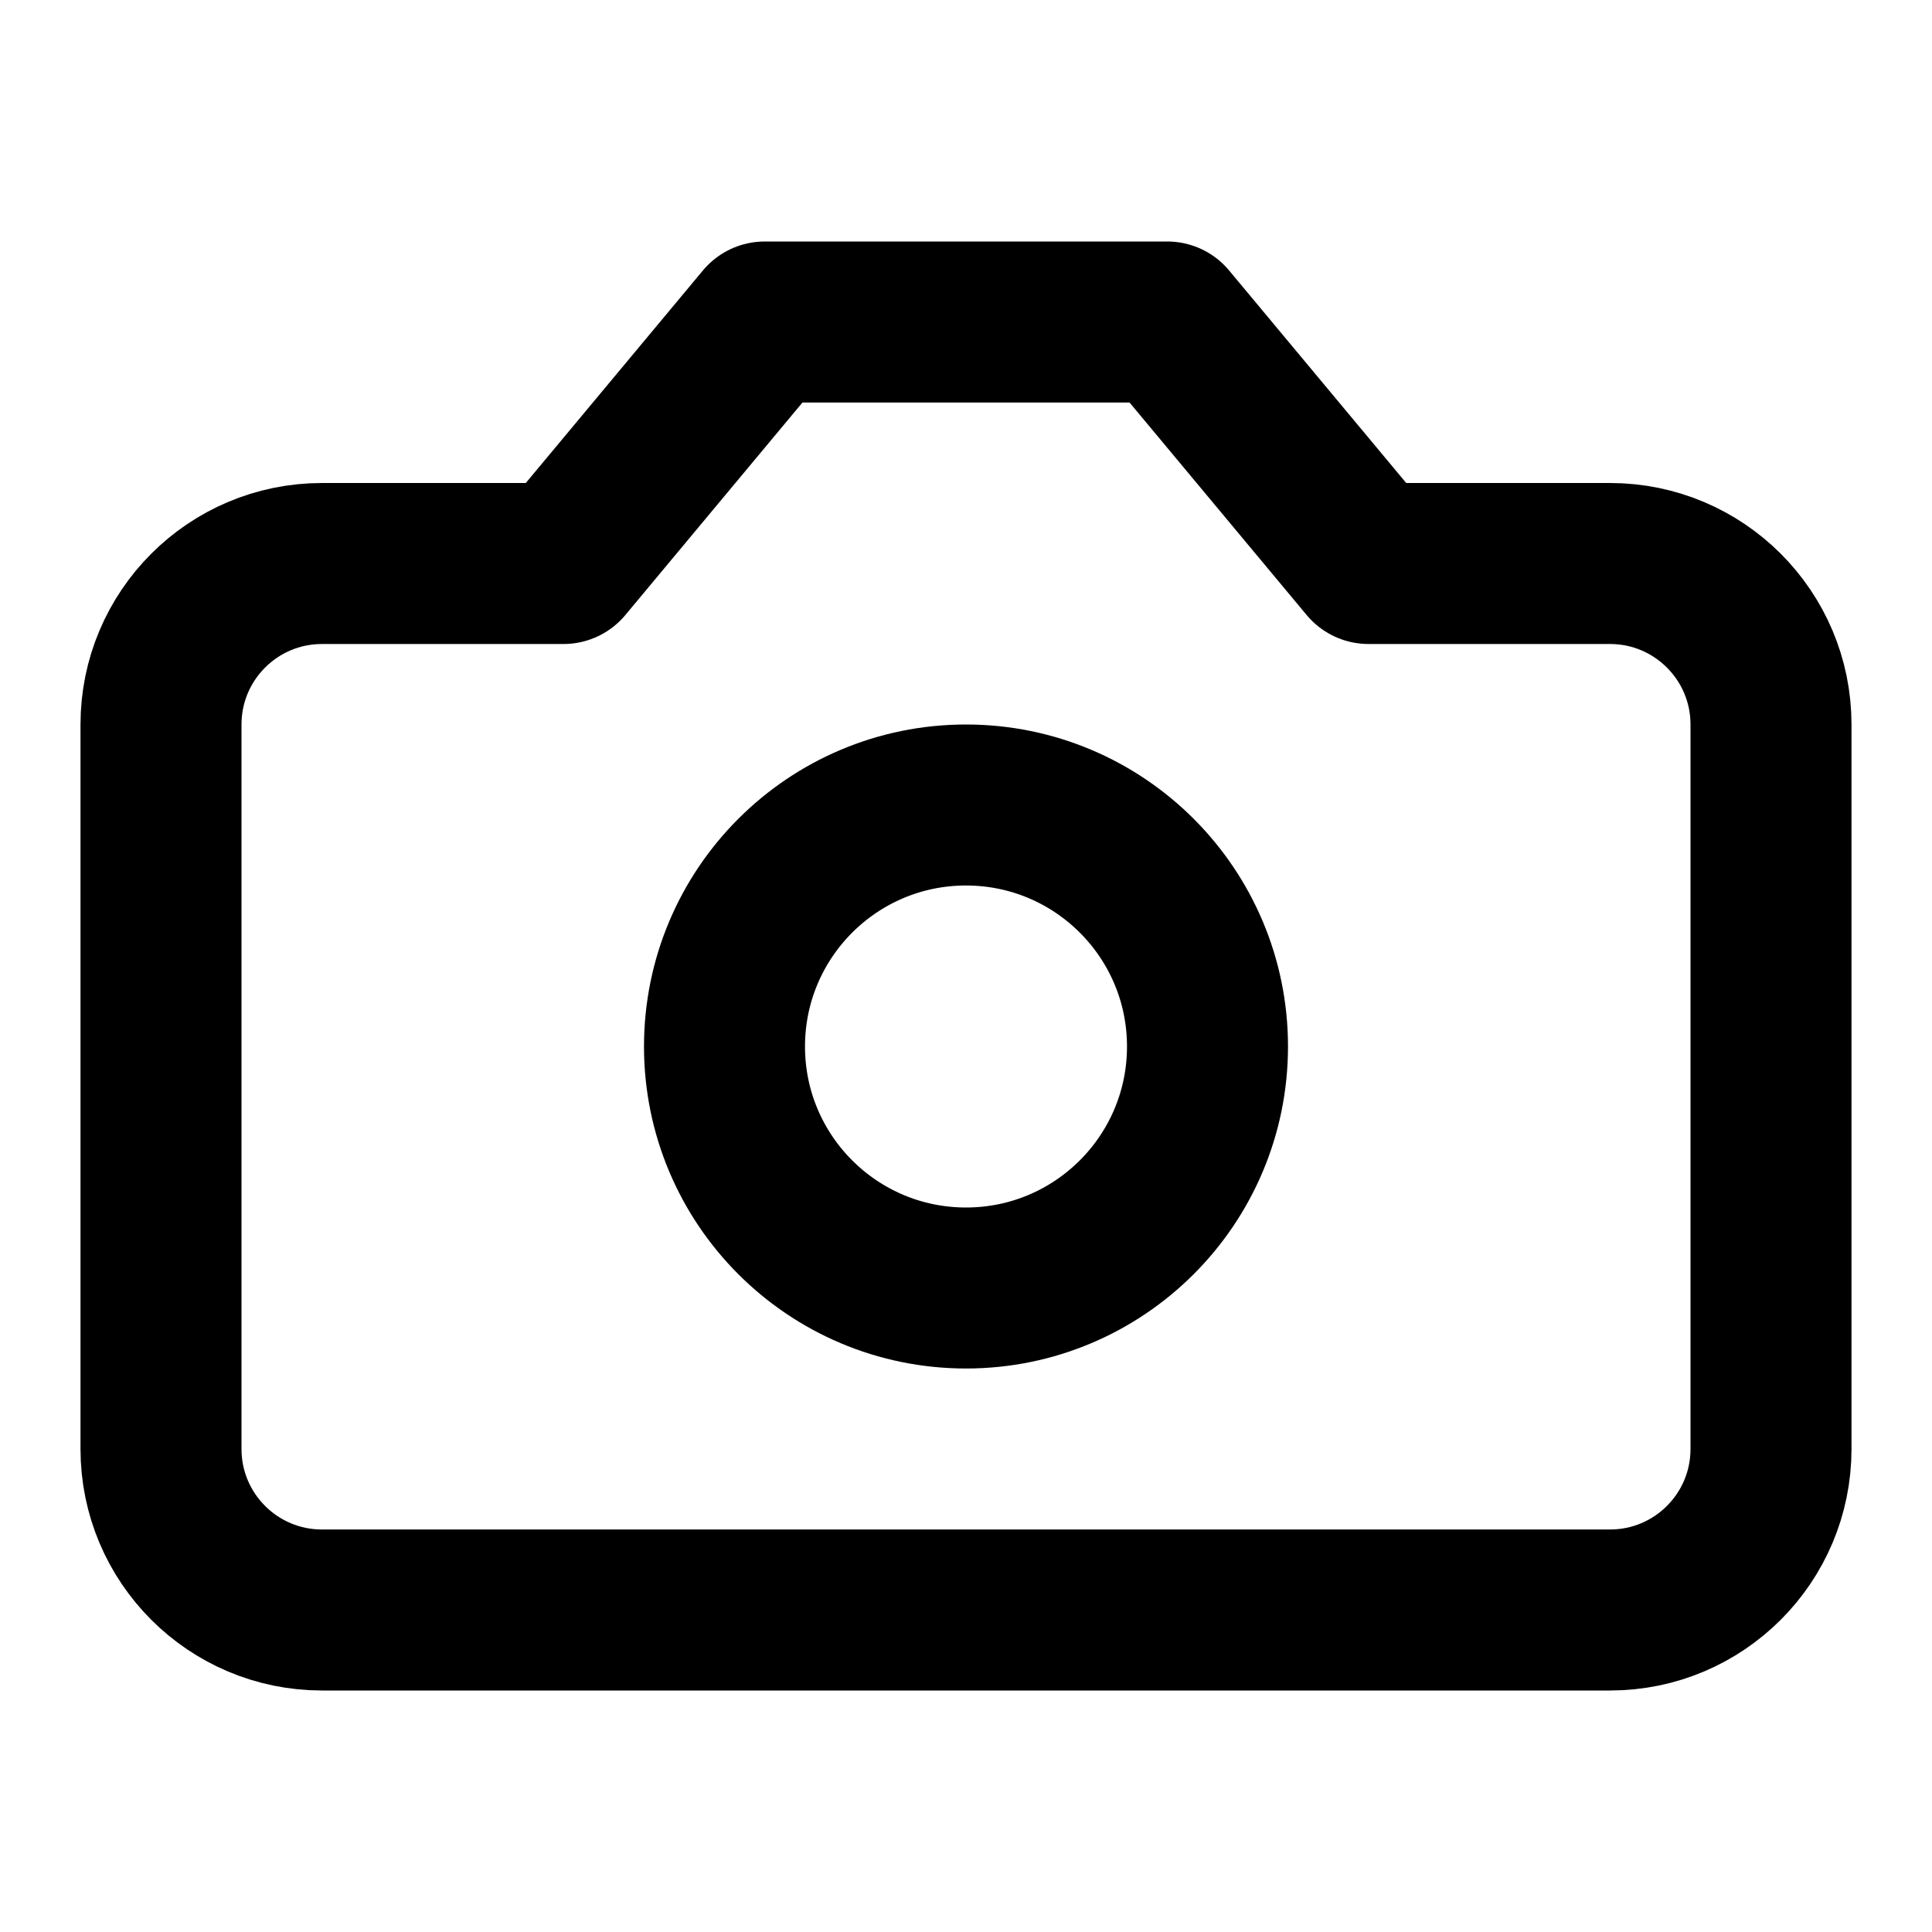
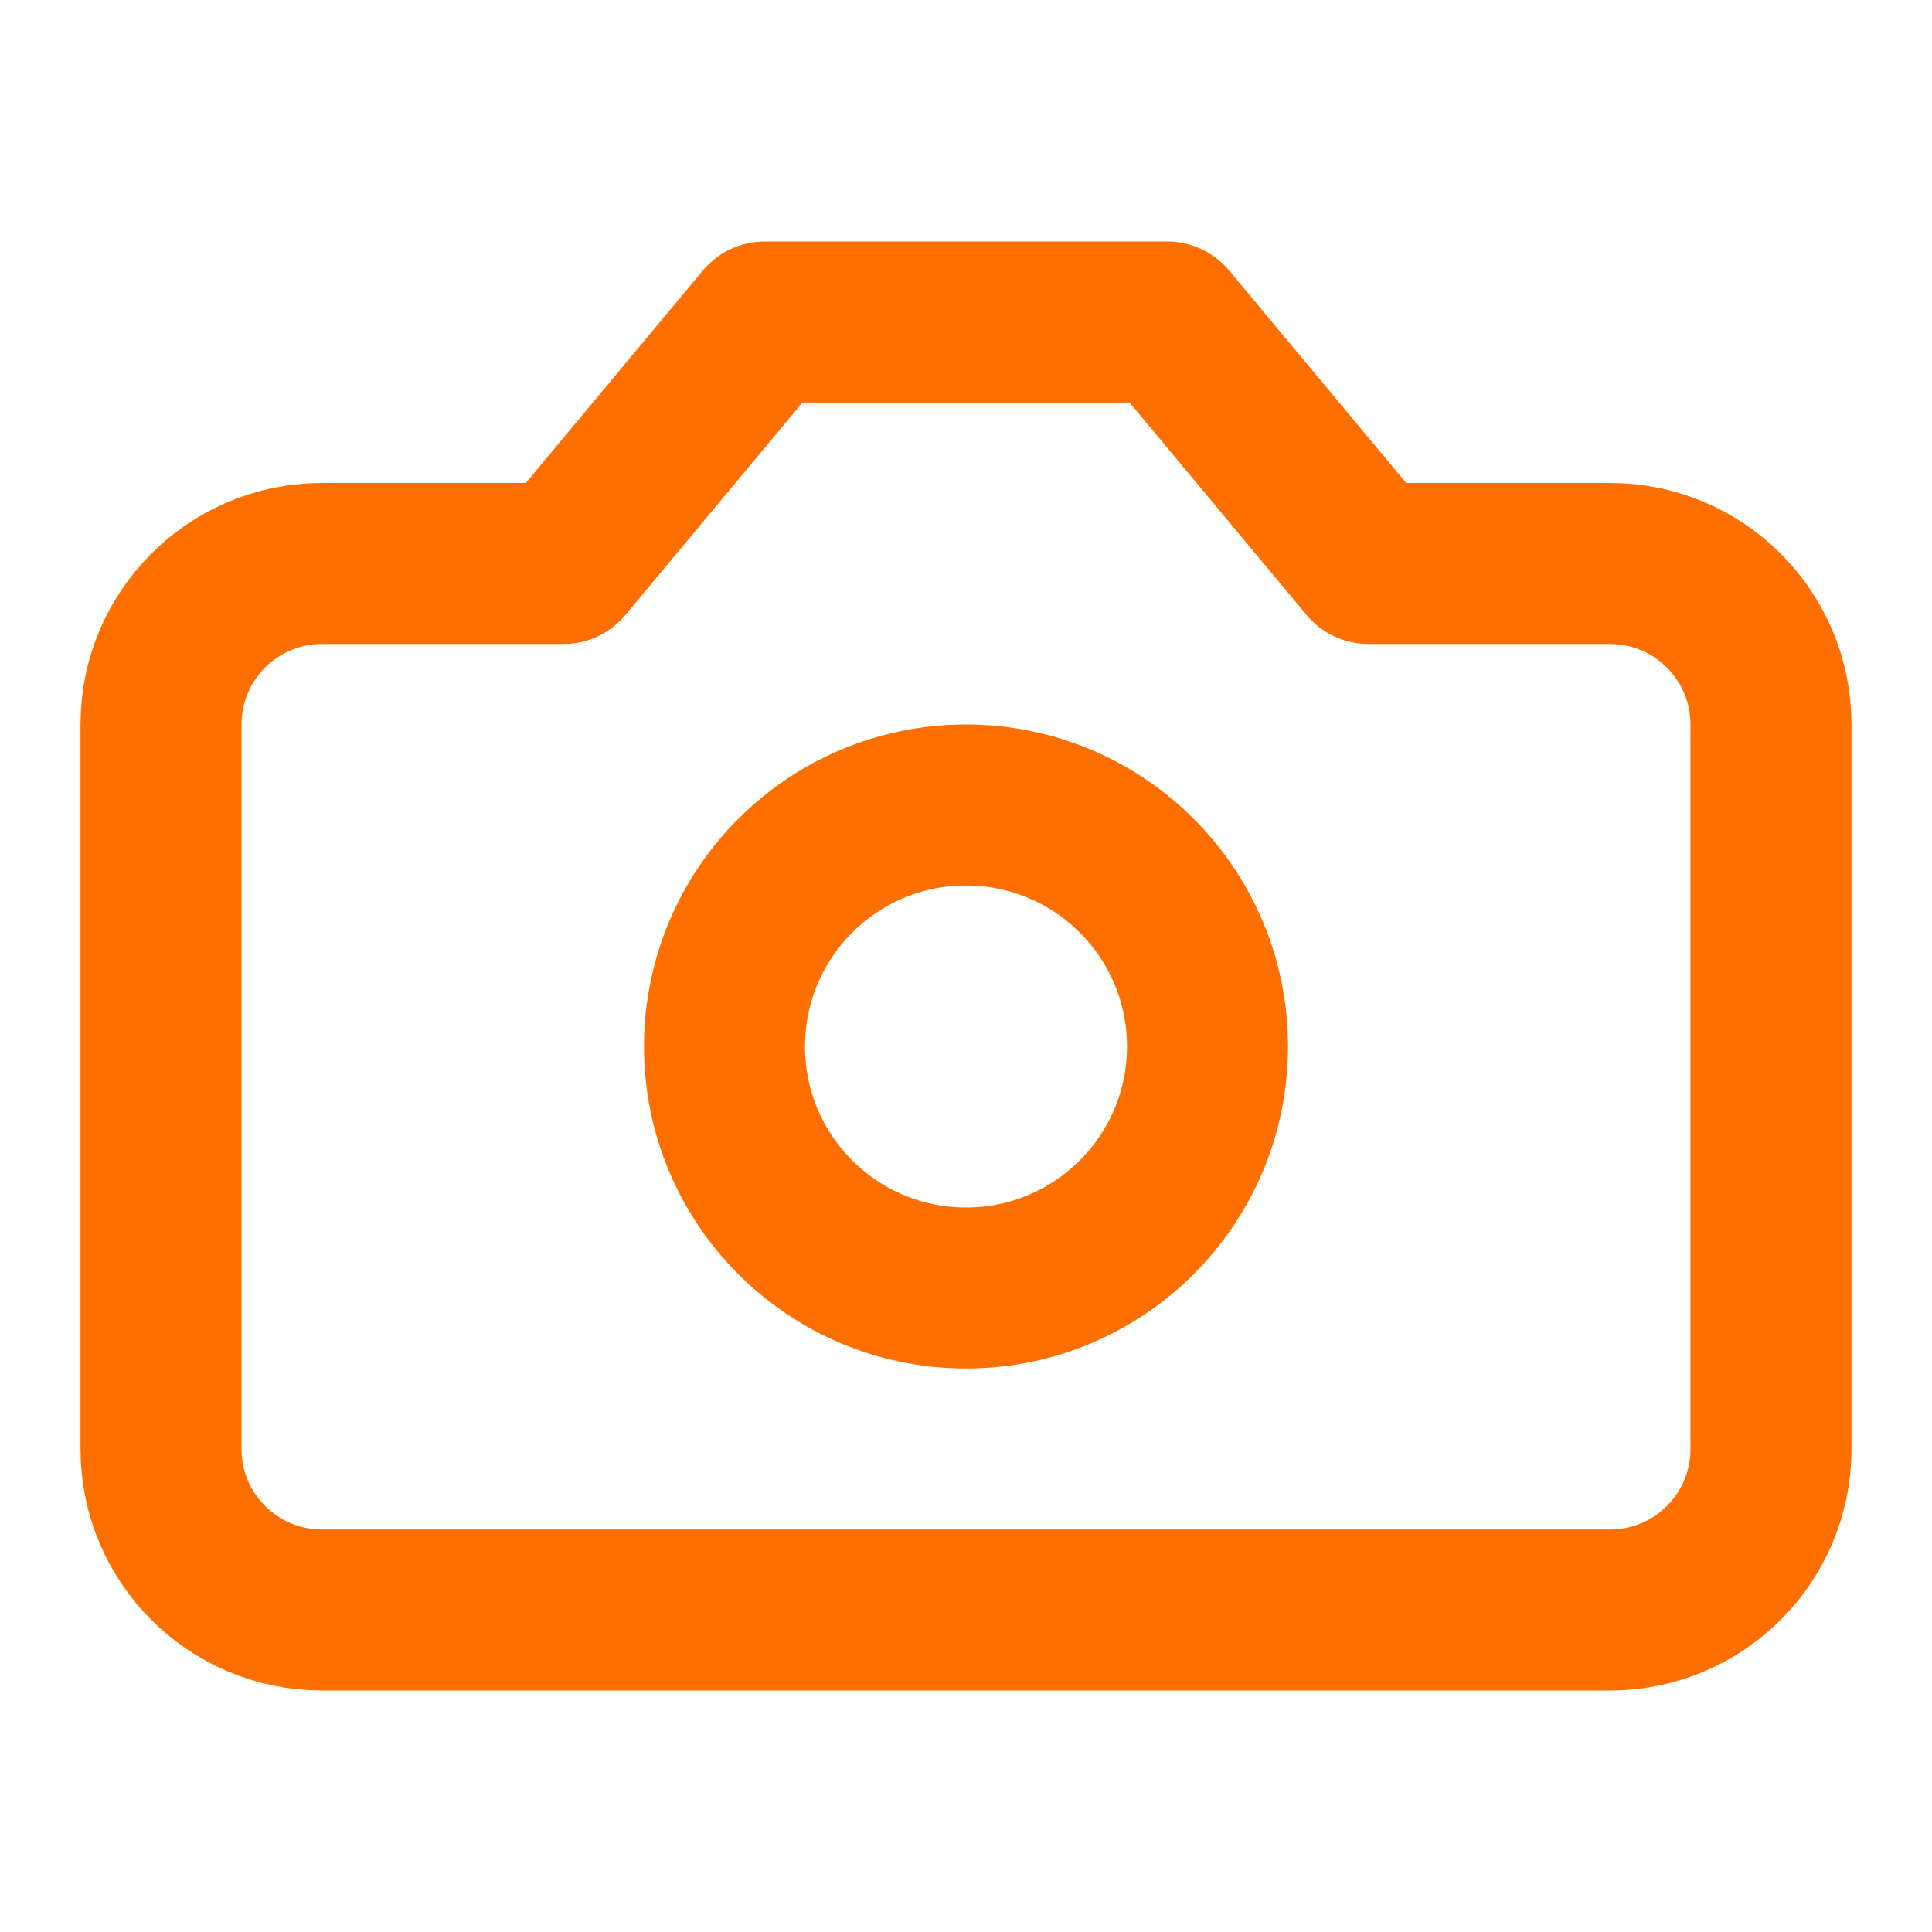
- <svg xmlns="http://www.w3.org/2000/svg" width="24" height="24" viewBox="0 0 24 24" fill="none" stroke="currentColor" stroke-width="2" stroke-linecap="round" stroke-linejoin="round">
+ <svg xmlns="http://www.w3.org/2000/svg" width="24" height="24" viewBox="0 0 24 24" fill="none" stroke="#FF6F00" stroke-width="2" stroke-linecap="round" stroke-linejoin="round">
  <path d="M14.5 4h-5L7 7H4a2 2 0 0 0-2 2v9a2 2 0 0 0 2 2h16a2 2 0 0 0 2-2V9a2 2 0 0 0-2-2h-3l-2.5-3z" />
  <circle cx="12" cy="13" r="3" />
</svg>
